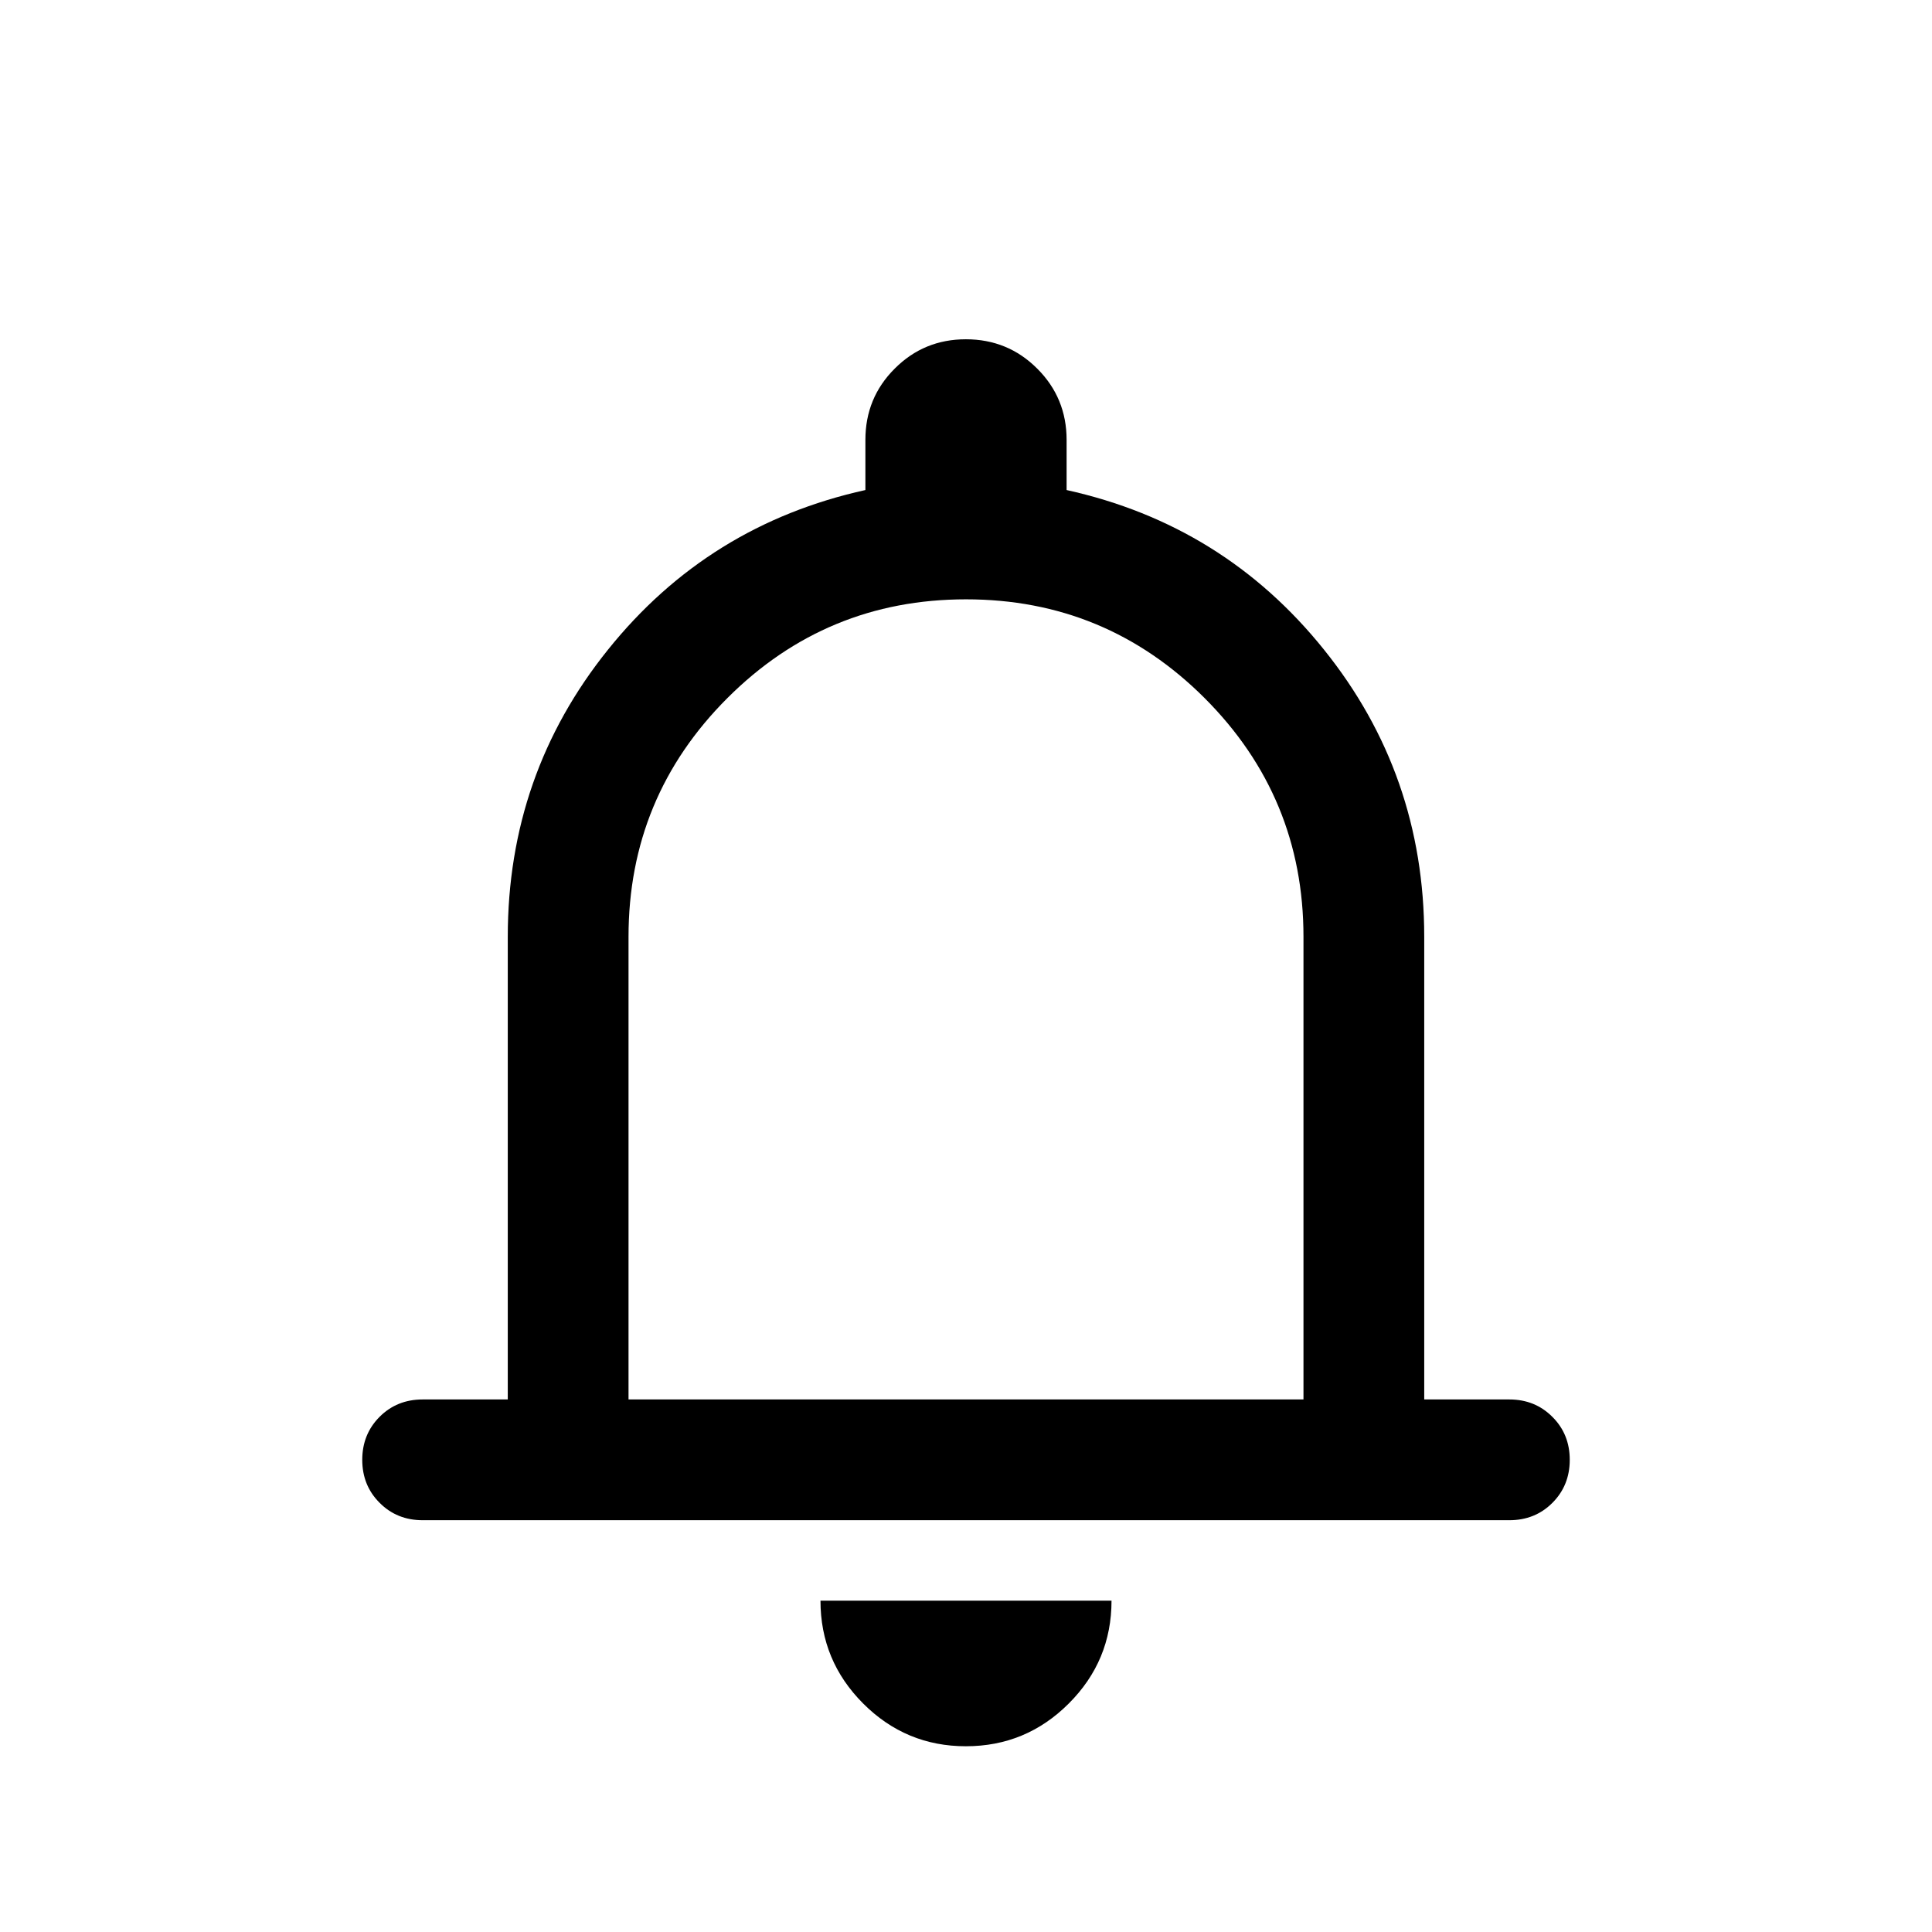
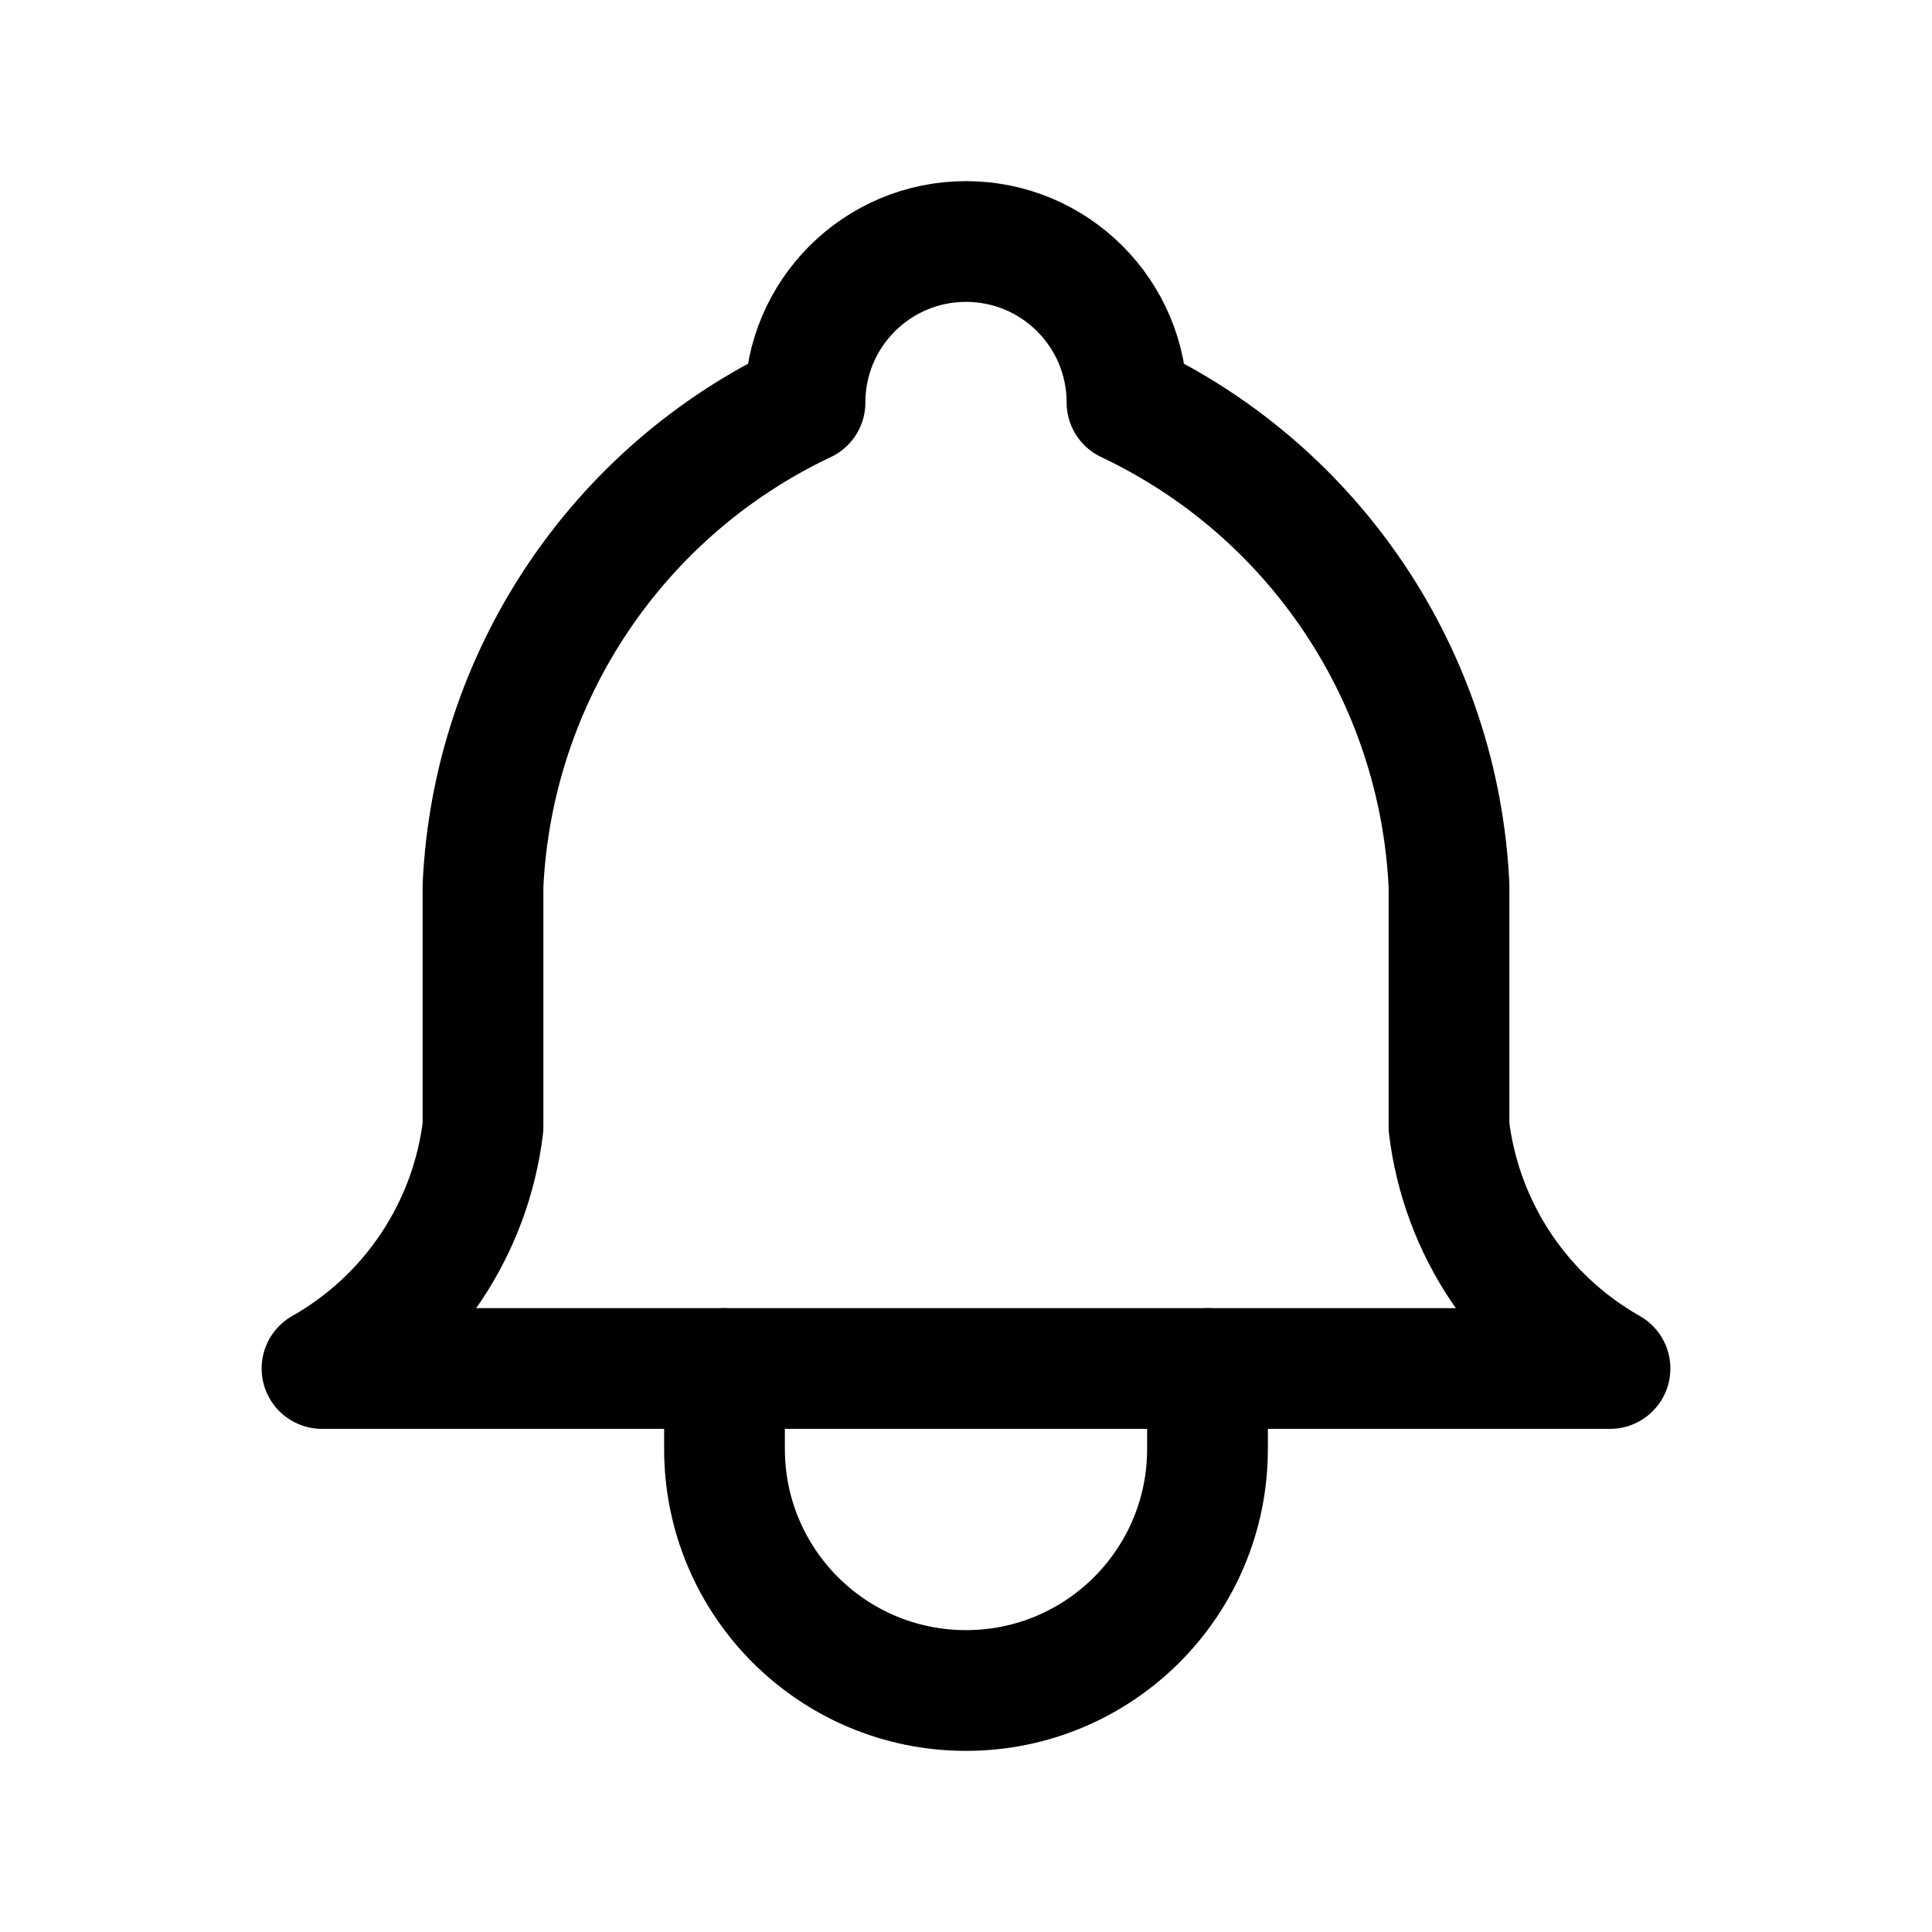
- <svg xmlns="http://www.w3.org/2000/svg" width="28" height="28" viewBox="0 0 28 28" fill="none">
-   <mask id="mask0_430_1316" style="mask-type:alpha" maskUnits="userSpaceOnUse" x="0" y="0" width="28" height="28">
-     <rect width="28" height="28" fill="#D9D9D9" />
-   </mask>
-   <g mask="url(#mask0_430_1316)">
-     <path d="M6.125 22.032C5.877 22.032 5.669 21.948 5.502 21.78C5.334 21.613 5.25 21.405 5.25 21.157C5.25 20.909 5.334 20.701 5.502 20.533C5.669 20.366 5.877 20.282 6.125 20.282H7.359V13.577C7.359 12.008 7.843 10.62 8.812 9.415C9.78 8.209 11.023 7.438 12.542 7.102V6.375C12.542 5.97 12.683 5.625 12.967 5.342C13.25 5.058 13.594 4.917 13.998 4.917C14.403 4.917 14.748 5.058 15.032 5.342C15.316 5.625 15.458 5.97 15.458 6.375V7.102C16.977 7.438 18.22 8.209 19.188 9.415C20.157 10.62 20.641 12.008 20.641 13.577V20.282H21.875C22.123 20.282 22.331 20.366 22.498 20.534C22.666 20.701 22.75 20.909 22.75 21.157C22.75 21.405 22.666 21.613 22.498 21.781C22.331 21.948 22.123 22.032 21.875 22.032H6.125ZM13.998 25.308C13.418 25.308 12.921 25.101 12.509 24.688C12.097 24.275 11.891 23.779 11.891 23.198H16.109C16.109 23.78 15.902 24.277 15.489 24.689C15.076 25.102 14.579 25.308 13.998 25.308ZM9.109 20.282H18.891V13.577C18.891 12.226 18.413 11.073 17.459 10.118C16.503 9.163 15.351 8.686 14 8.686C12.649 8.686 11.496 9.163 10.541 10.118C9.586 11.073 9.109 12.226 9.109 13.577V20.282Z" fill="currentColor" />
-   </g>
+ <svg xmlns="http://www.w3.org/2000/svg" width="24" height="24" viewBox="0 0 24 24" fill="none" stroke="currentColor" stroke-width="1.5" stroke-linecap="round" stroke-linejoin="round" class="icon icon-tabler icons-tabler-outline icon-tabler-bell">
+   <path stroke="none" d="M0 0h24v24H0z" fill="none" />
+   <path d="M10 5a2 2 0 1 1 4 0a7 7 0 0 1 4 6v3a4 4 0 0 0 2 3h-16a4 4 0 0 0 2 -3v-3a7 7 0 0 1 4 -6" />
+   <path d="M9 17v1a3 3 0 0 0 6 0v-1" />
</svg>
